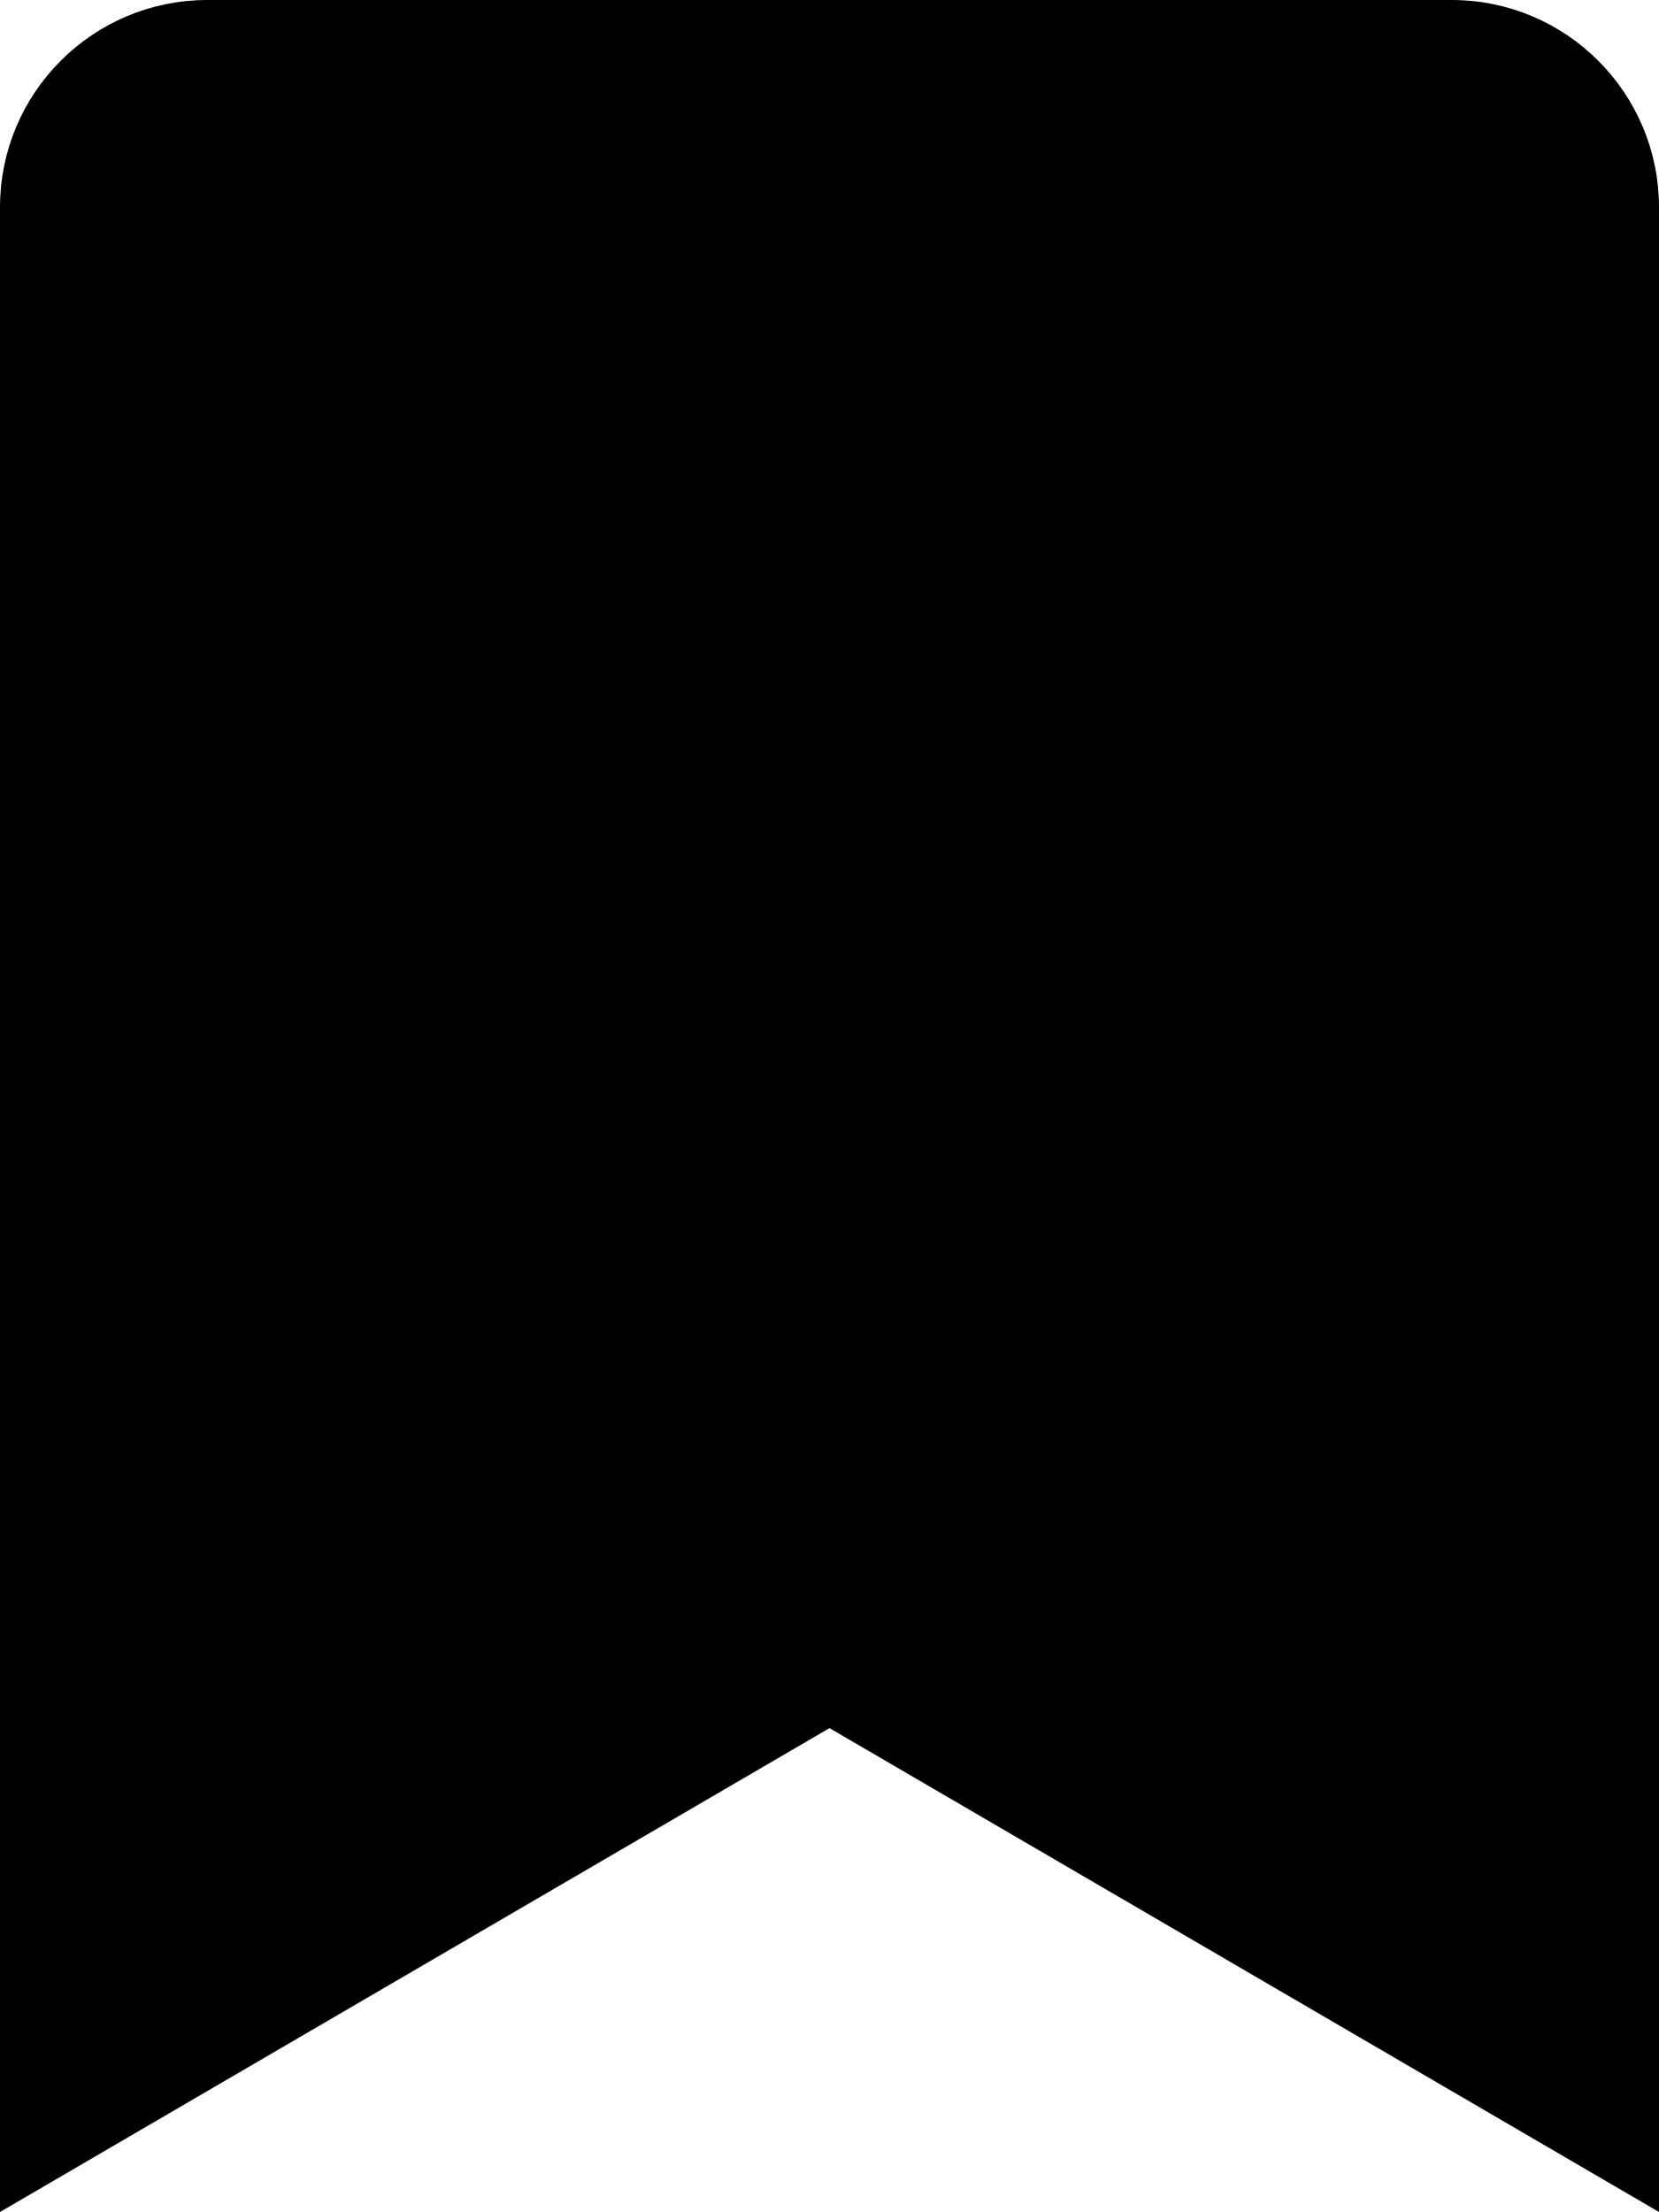
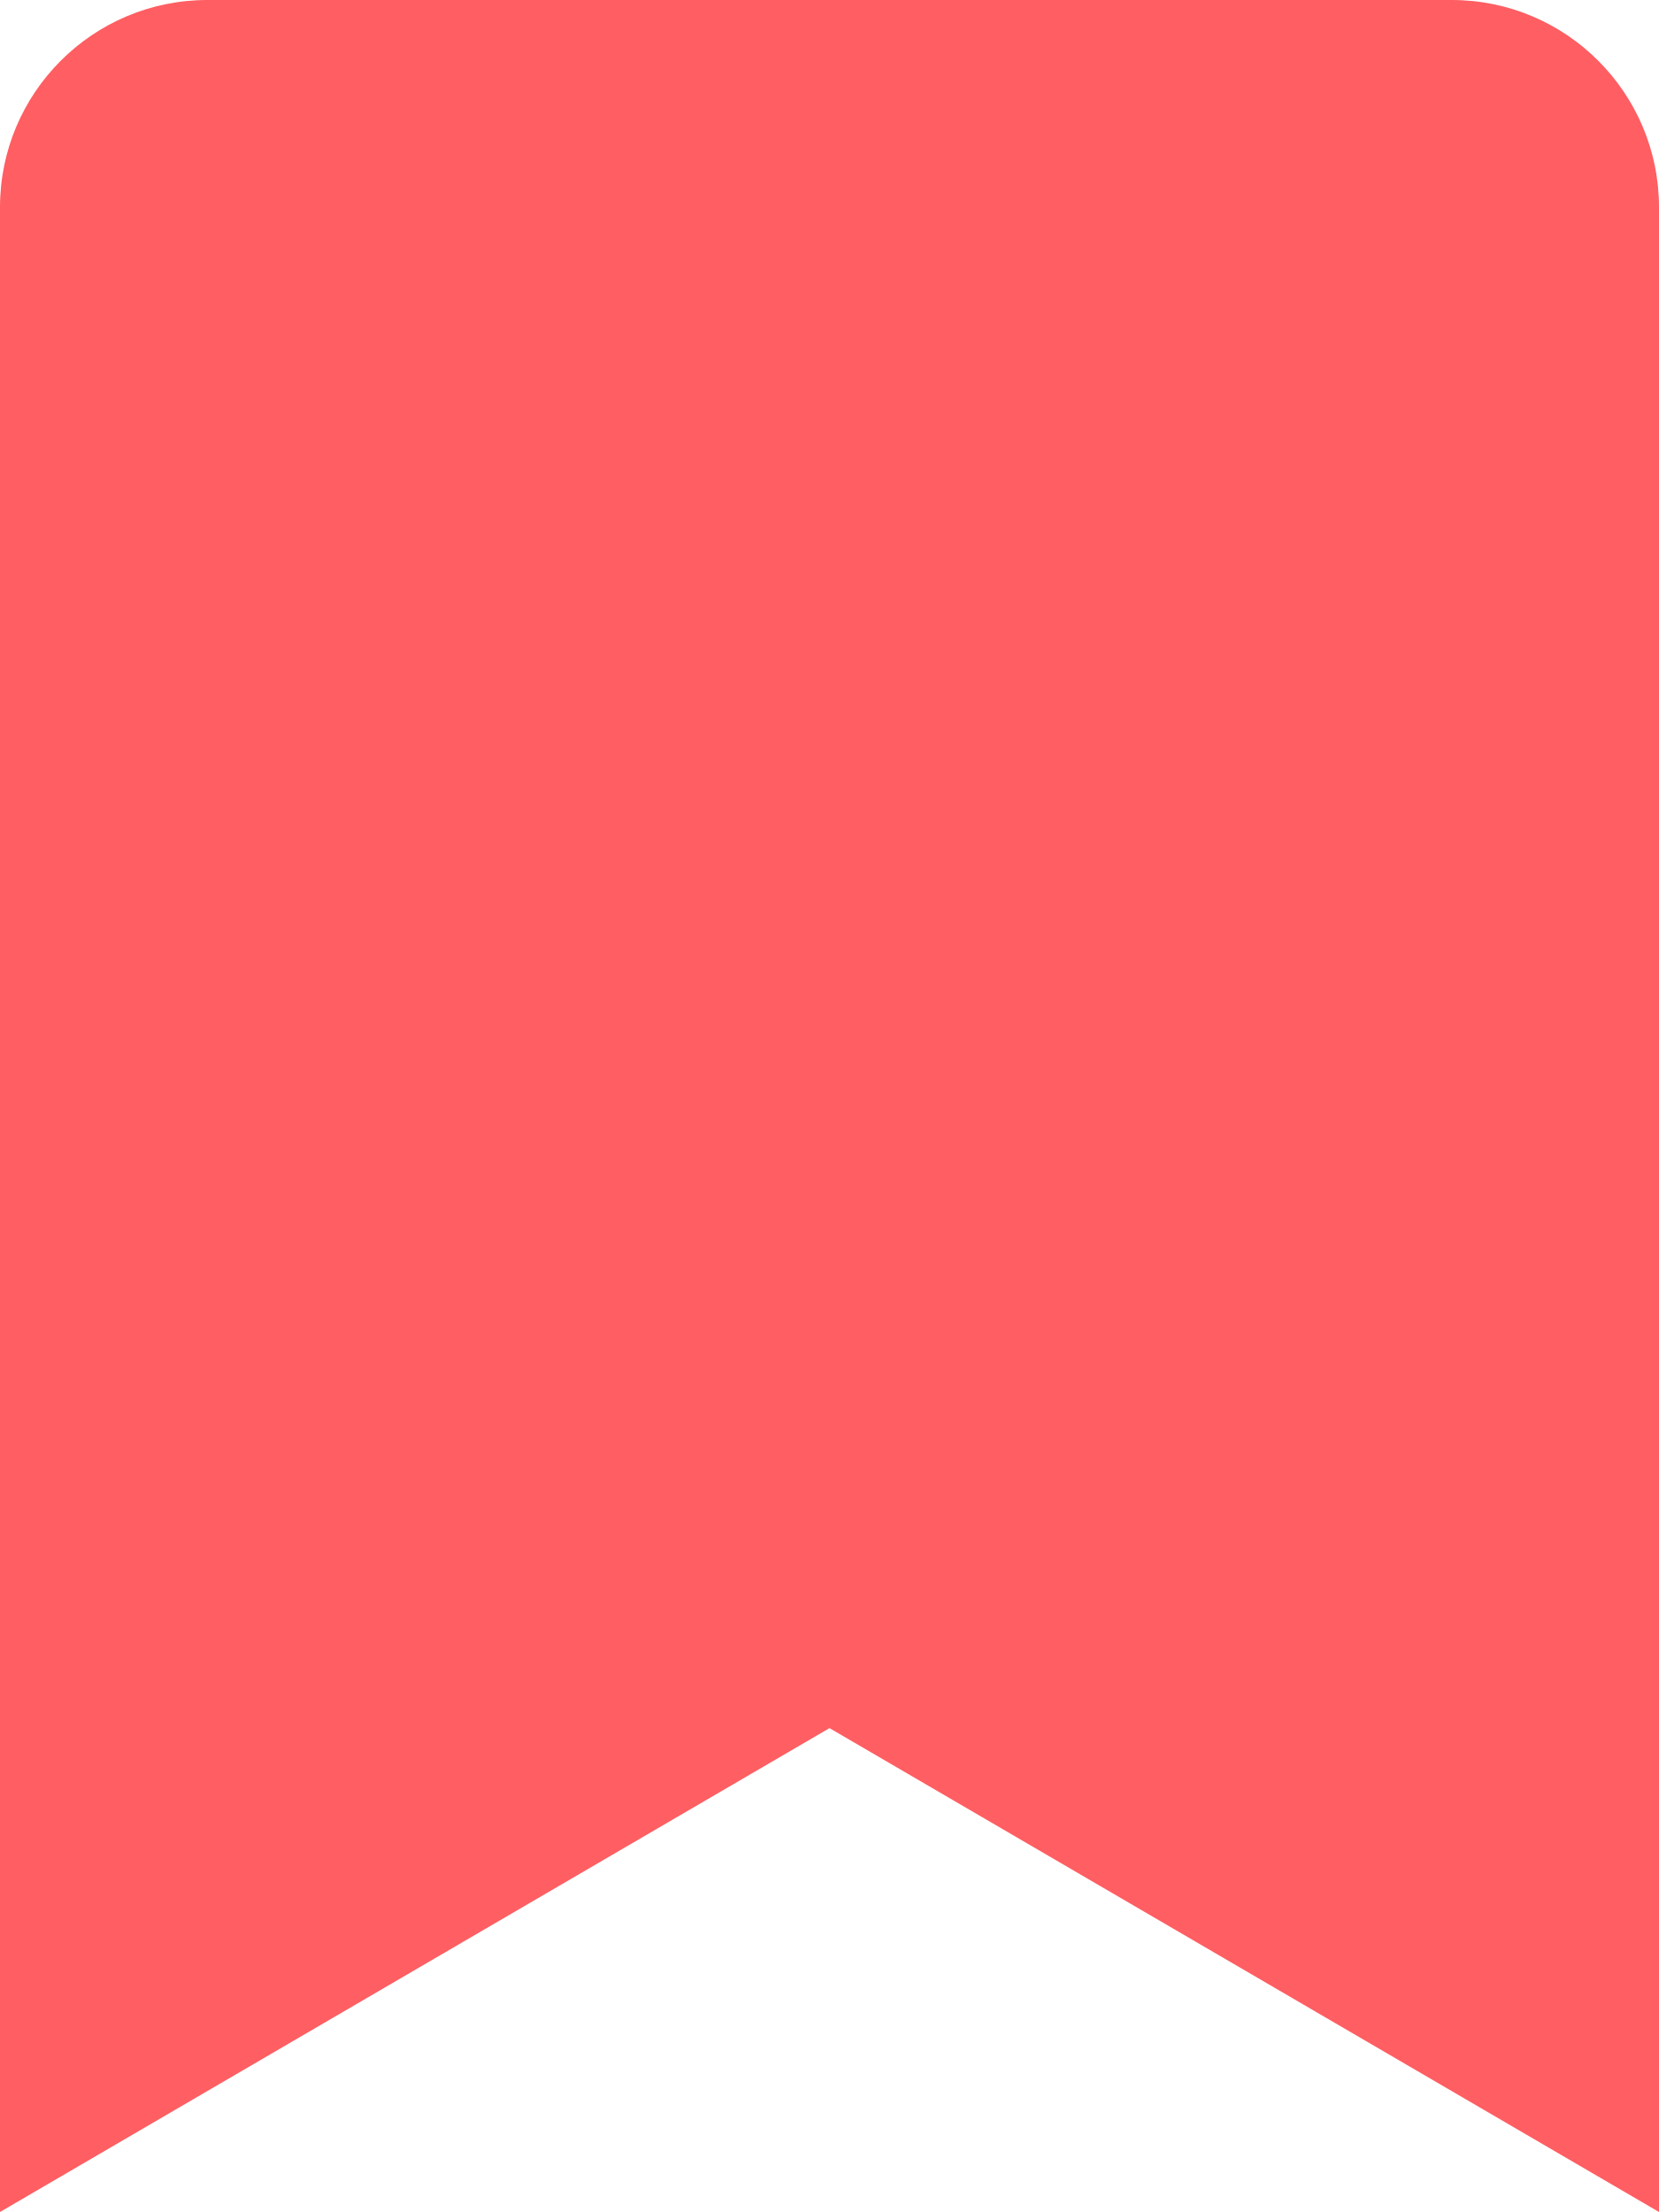
<svg xmlns="http://www.w3.org/2000/svg" aria-hidden="true" focusable="false" data-prefix="fas" data-icon="bookmark" role="img" viewBox="0 0 384 512" class="svg-inline--fa fa-bookmark fa-w-12 fa-3x">
-   <path fill="currentColor" d="M0 512V48C0 21.49 21.49 0 48 0h288c26.51 0 48 21.49 48 48v464L192 400 0 512z" class="" />
+   <path fill="#ff5e62" d="M0 512V48C0 21.49 21.49 0 48 0h288c26.51 0 48 21.49 48 48v464L192 400 0 512z" class="" />
</svg>
